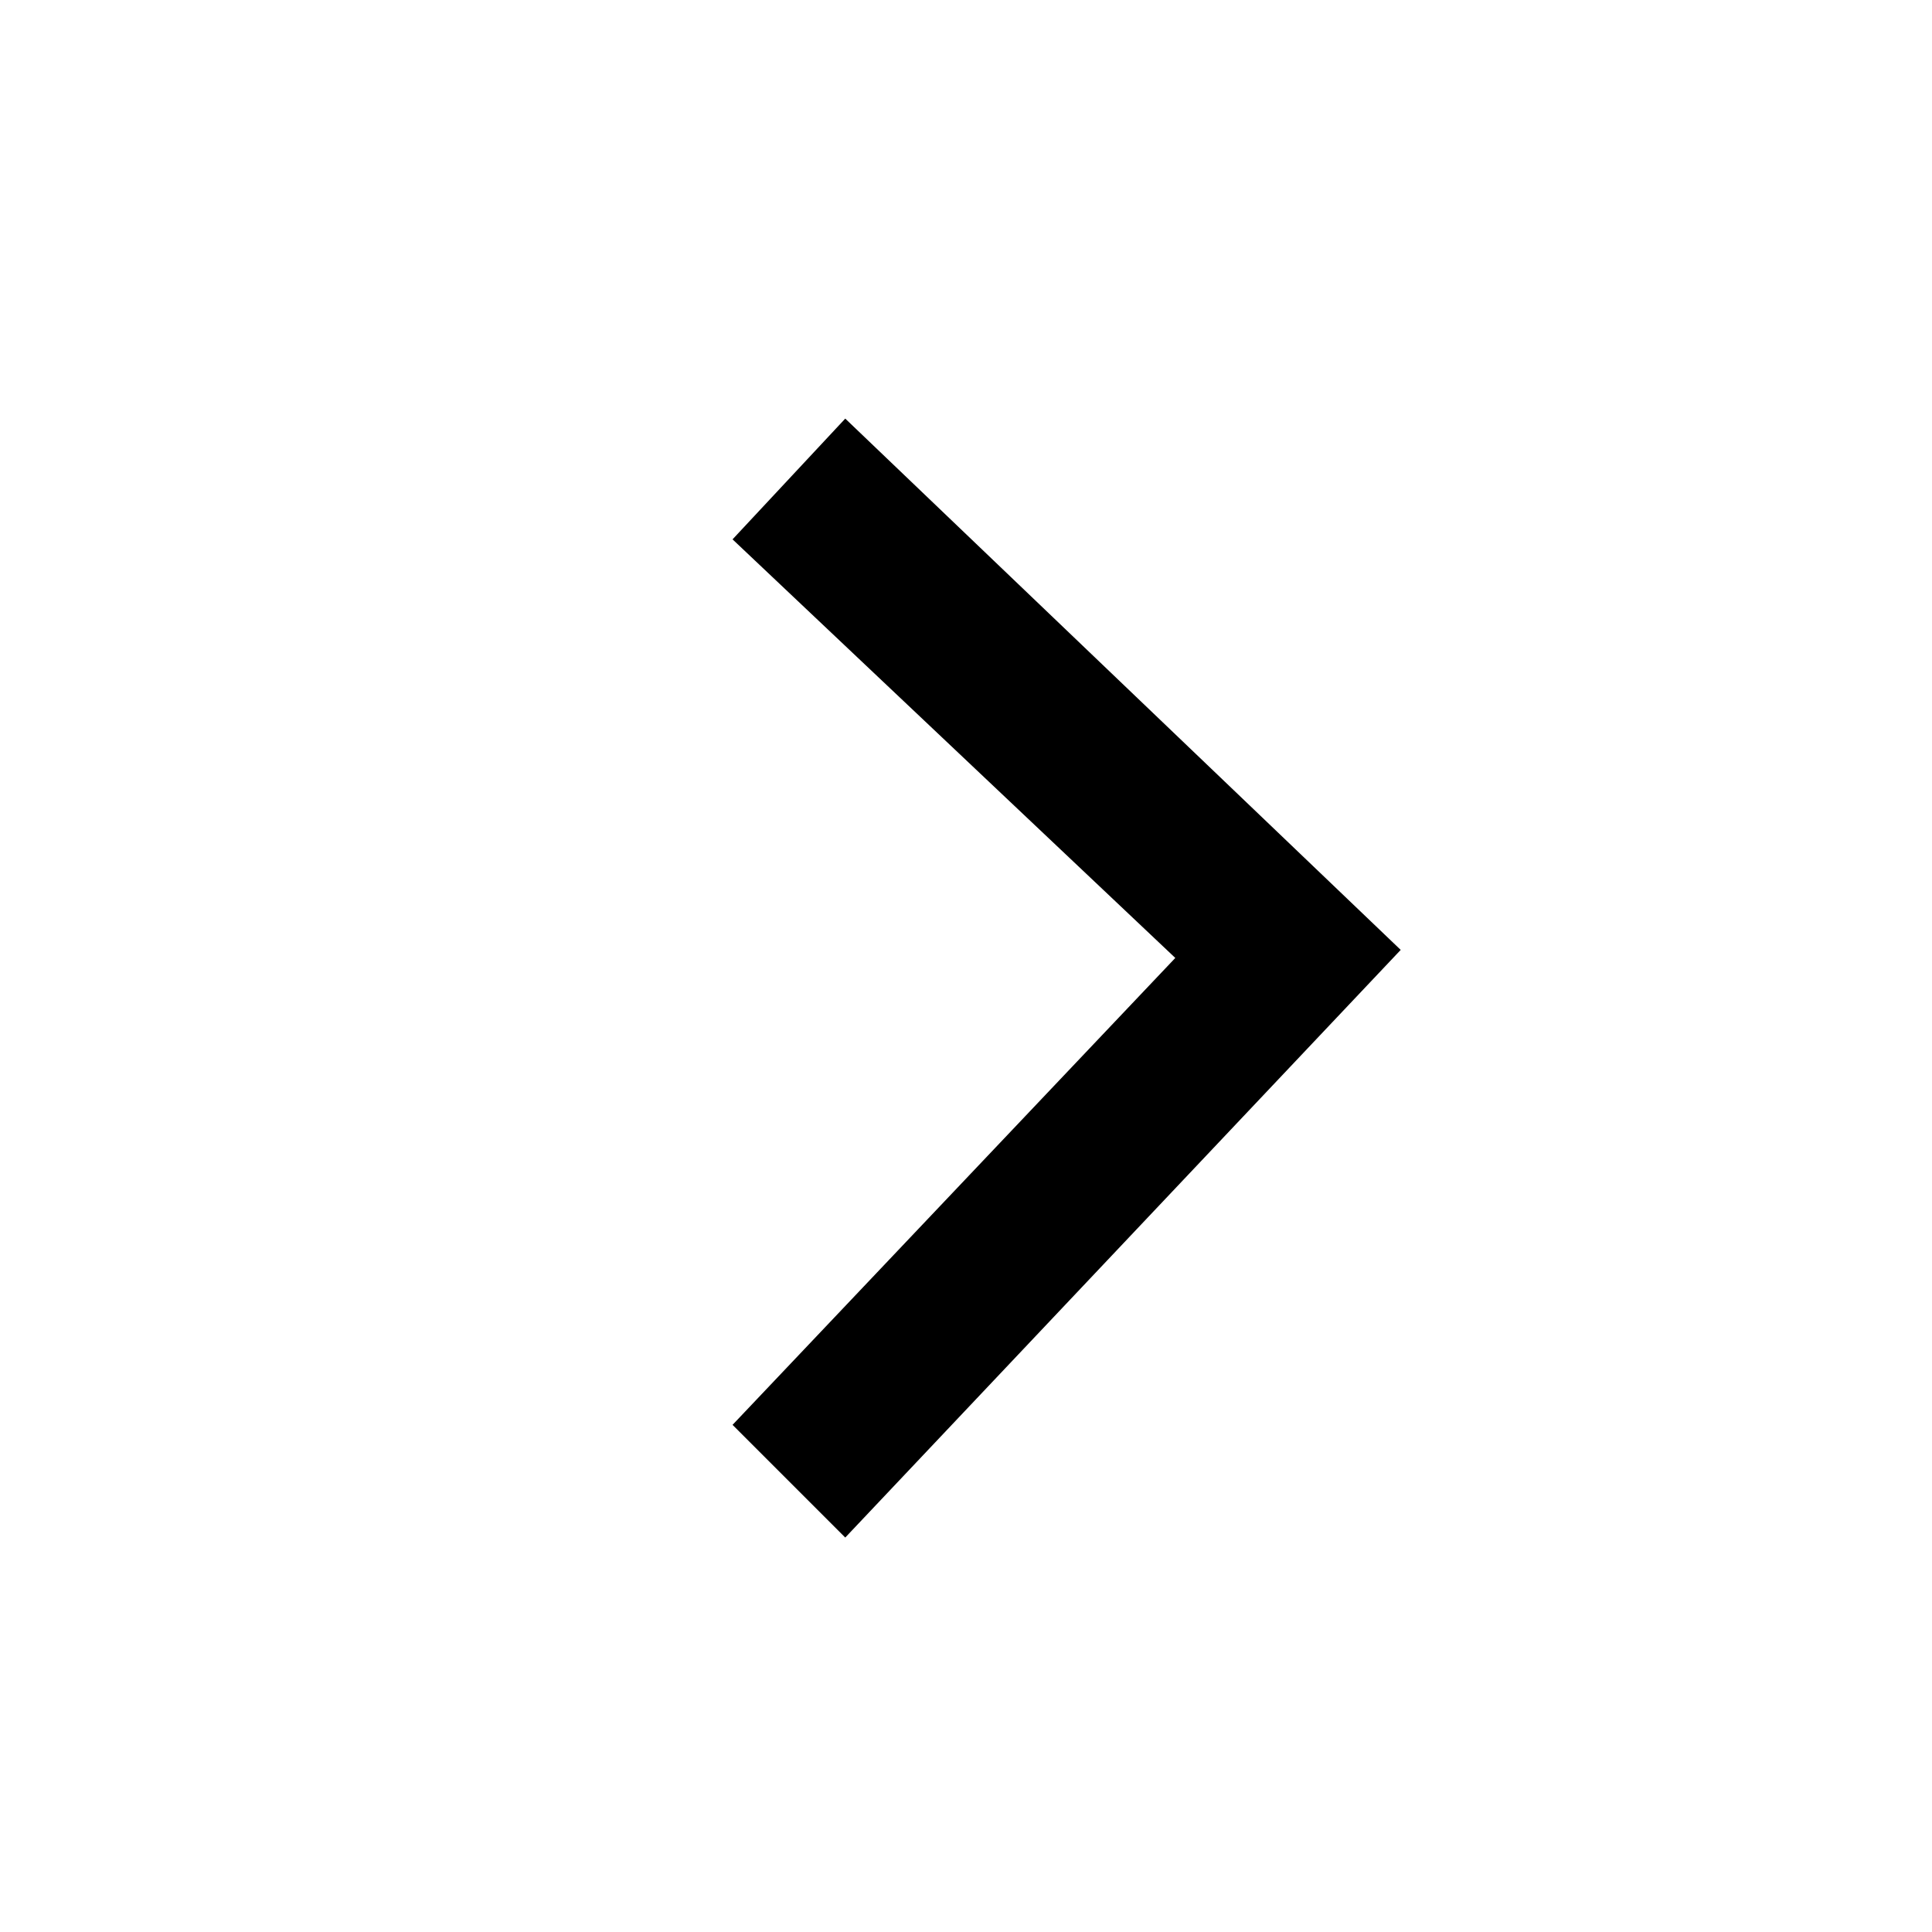
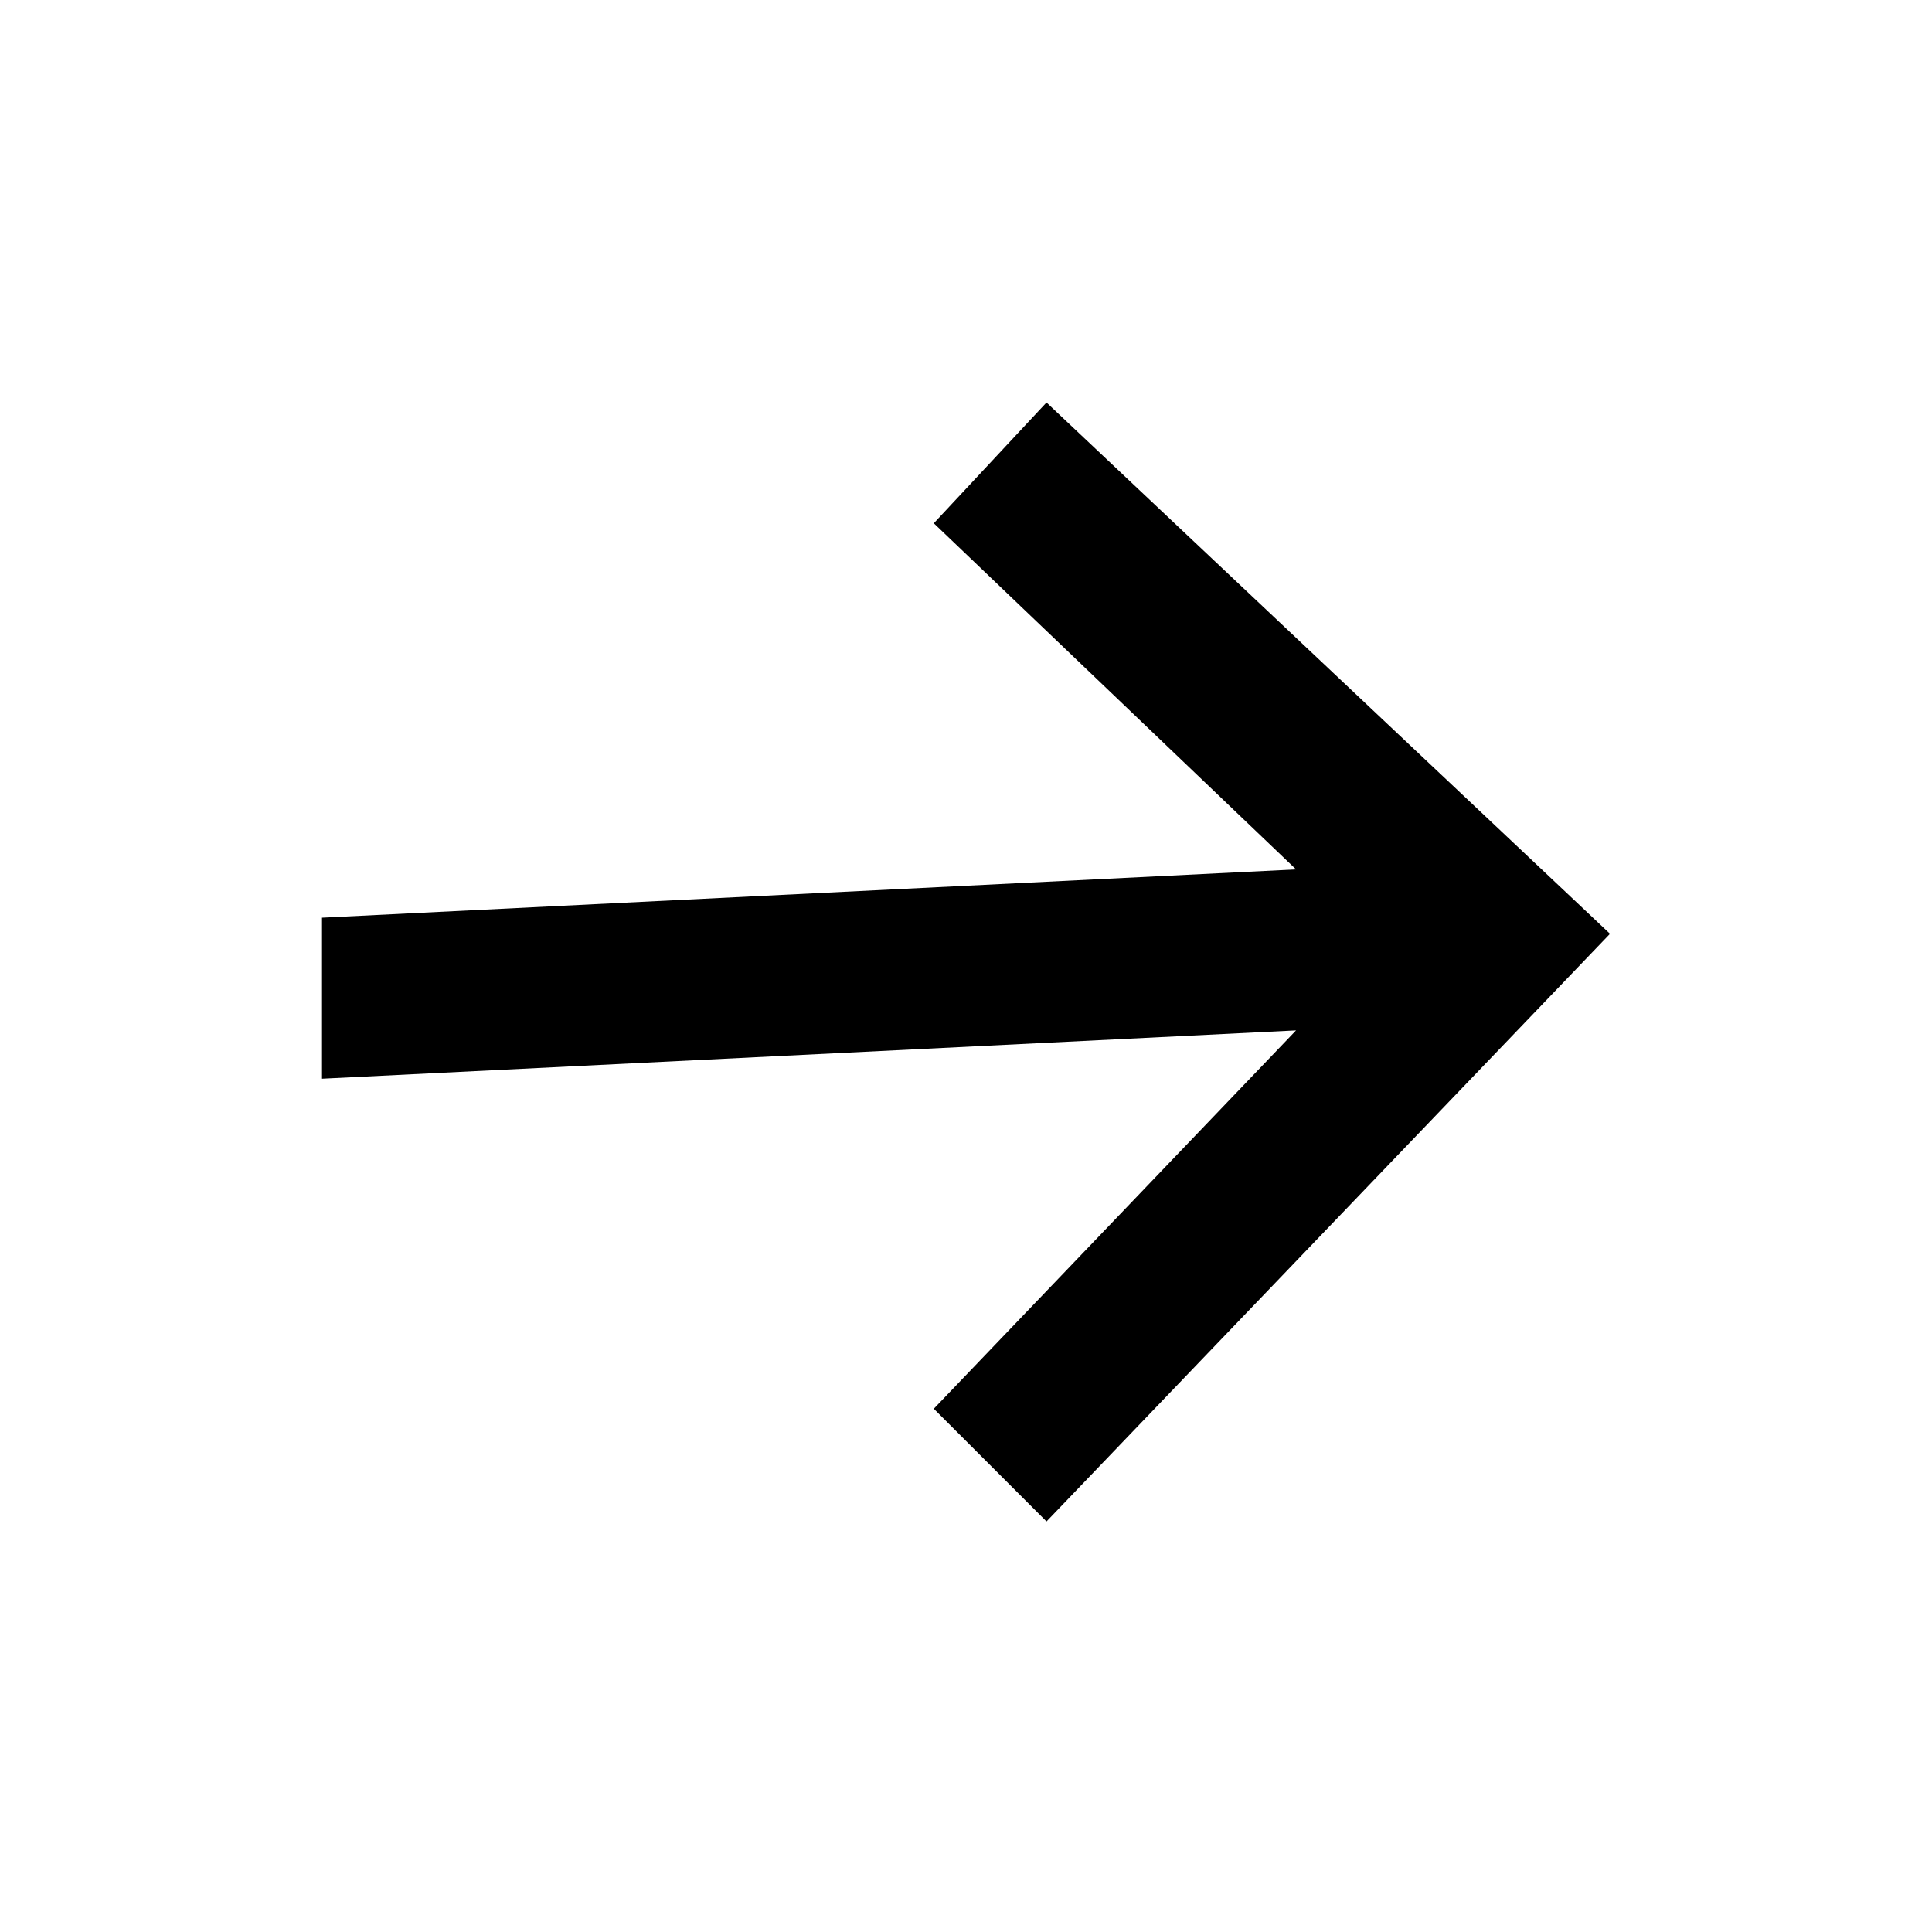
<svg xmlns="http://www.w3.org/2000/svg" width="24" height="24" viewBox="0 0 24 24" fill="none">
-   <path d="M10.5 19.1L9.1 17.7L14.6 11.9L9.1 6.7L10.5 5.2L17.4 11.8L10.5 19.1Z" fill="currentColor" />
+   <path d="M13 5L11.6 6.5L16.1 10.8L4 11.4V13.4L16.1 12.8L11.6 17.5L13 18.9L20 11.6L13 5Z" fill="currentColor" />
</svg>
